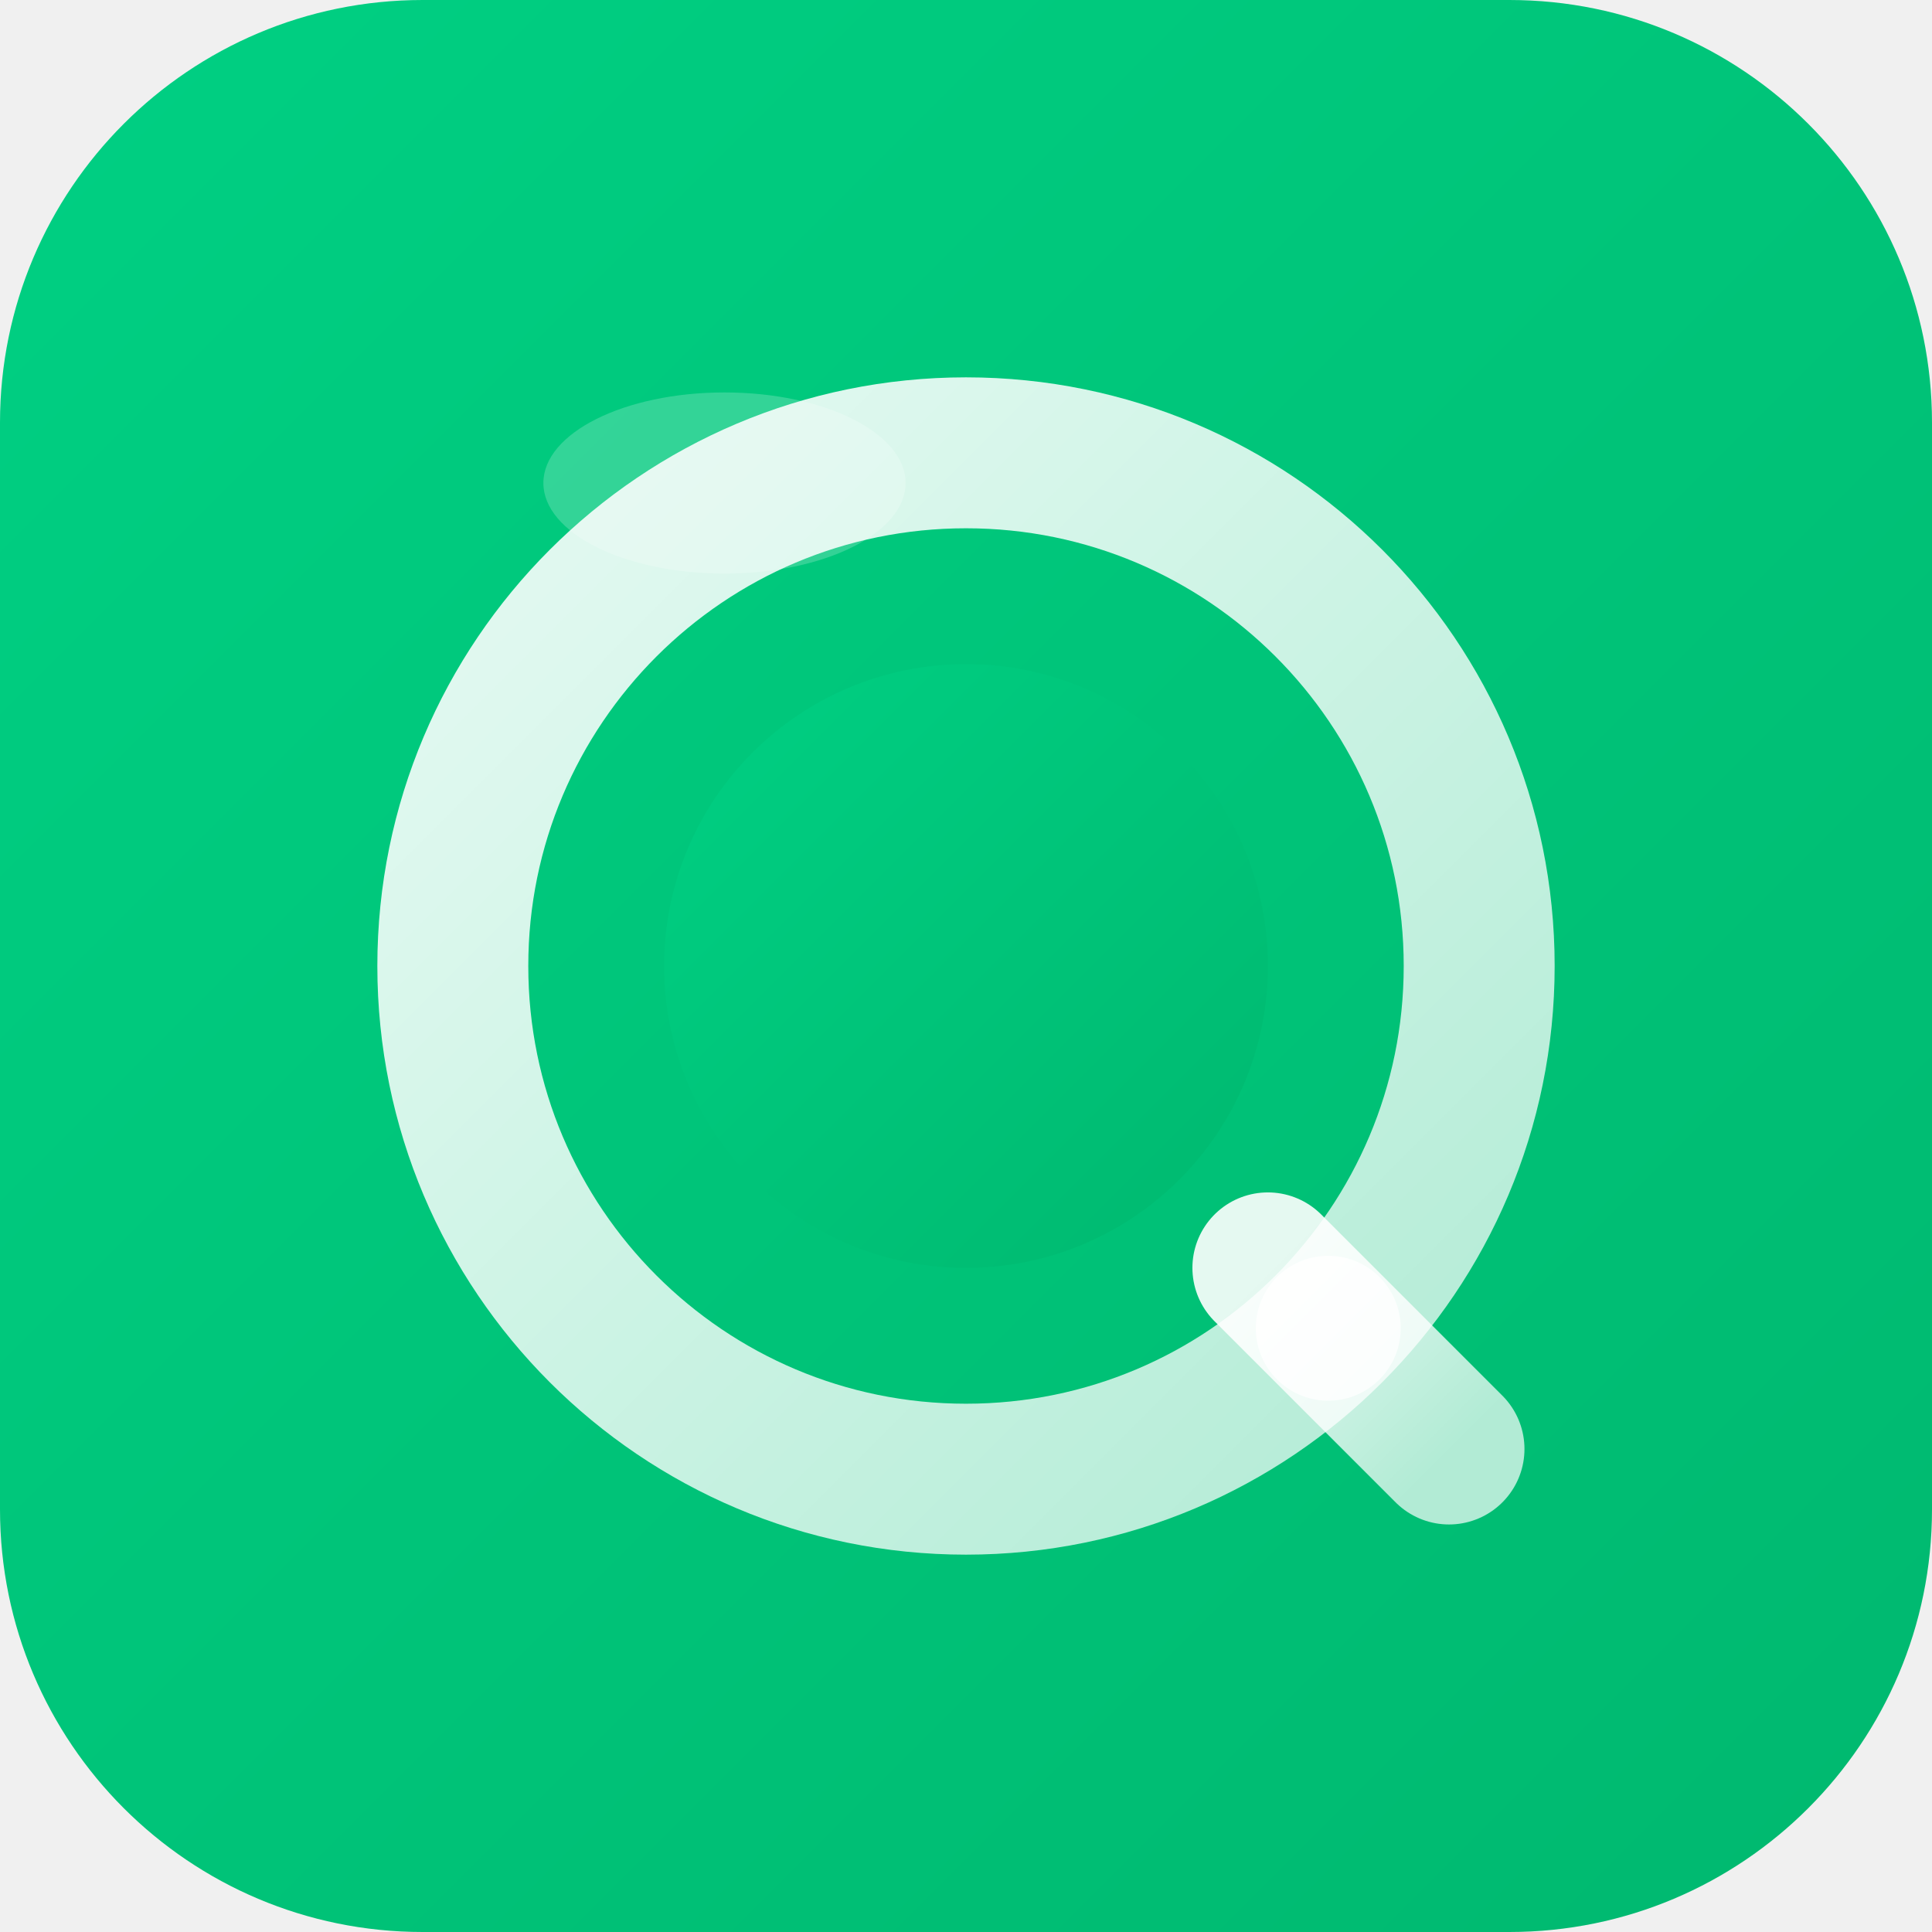
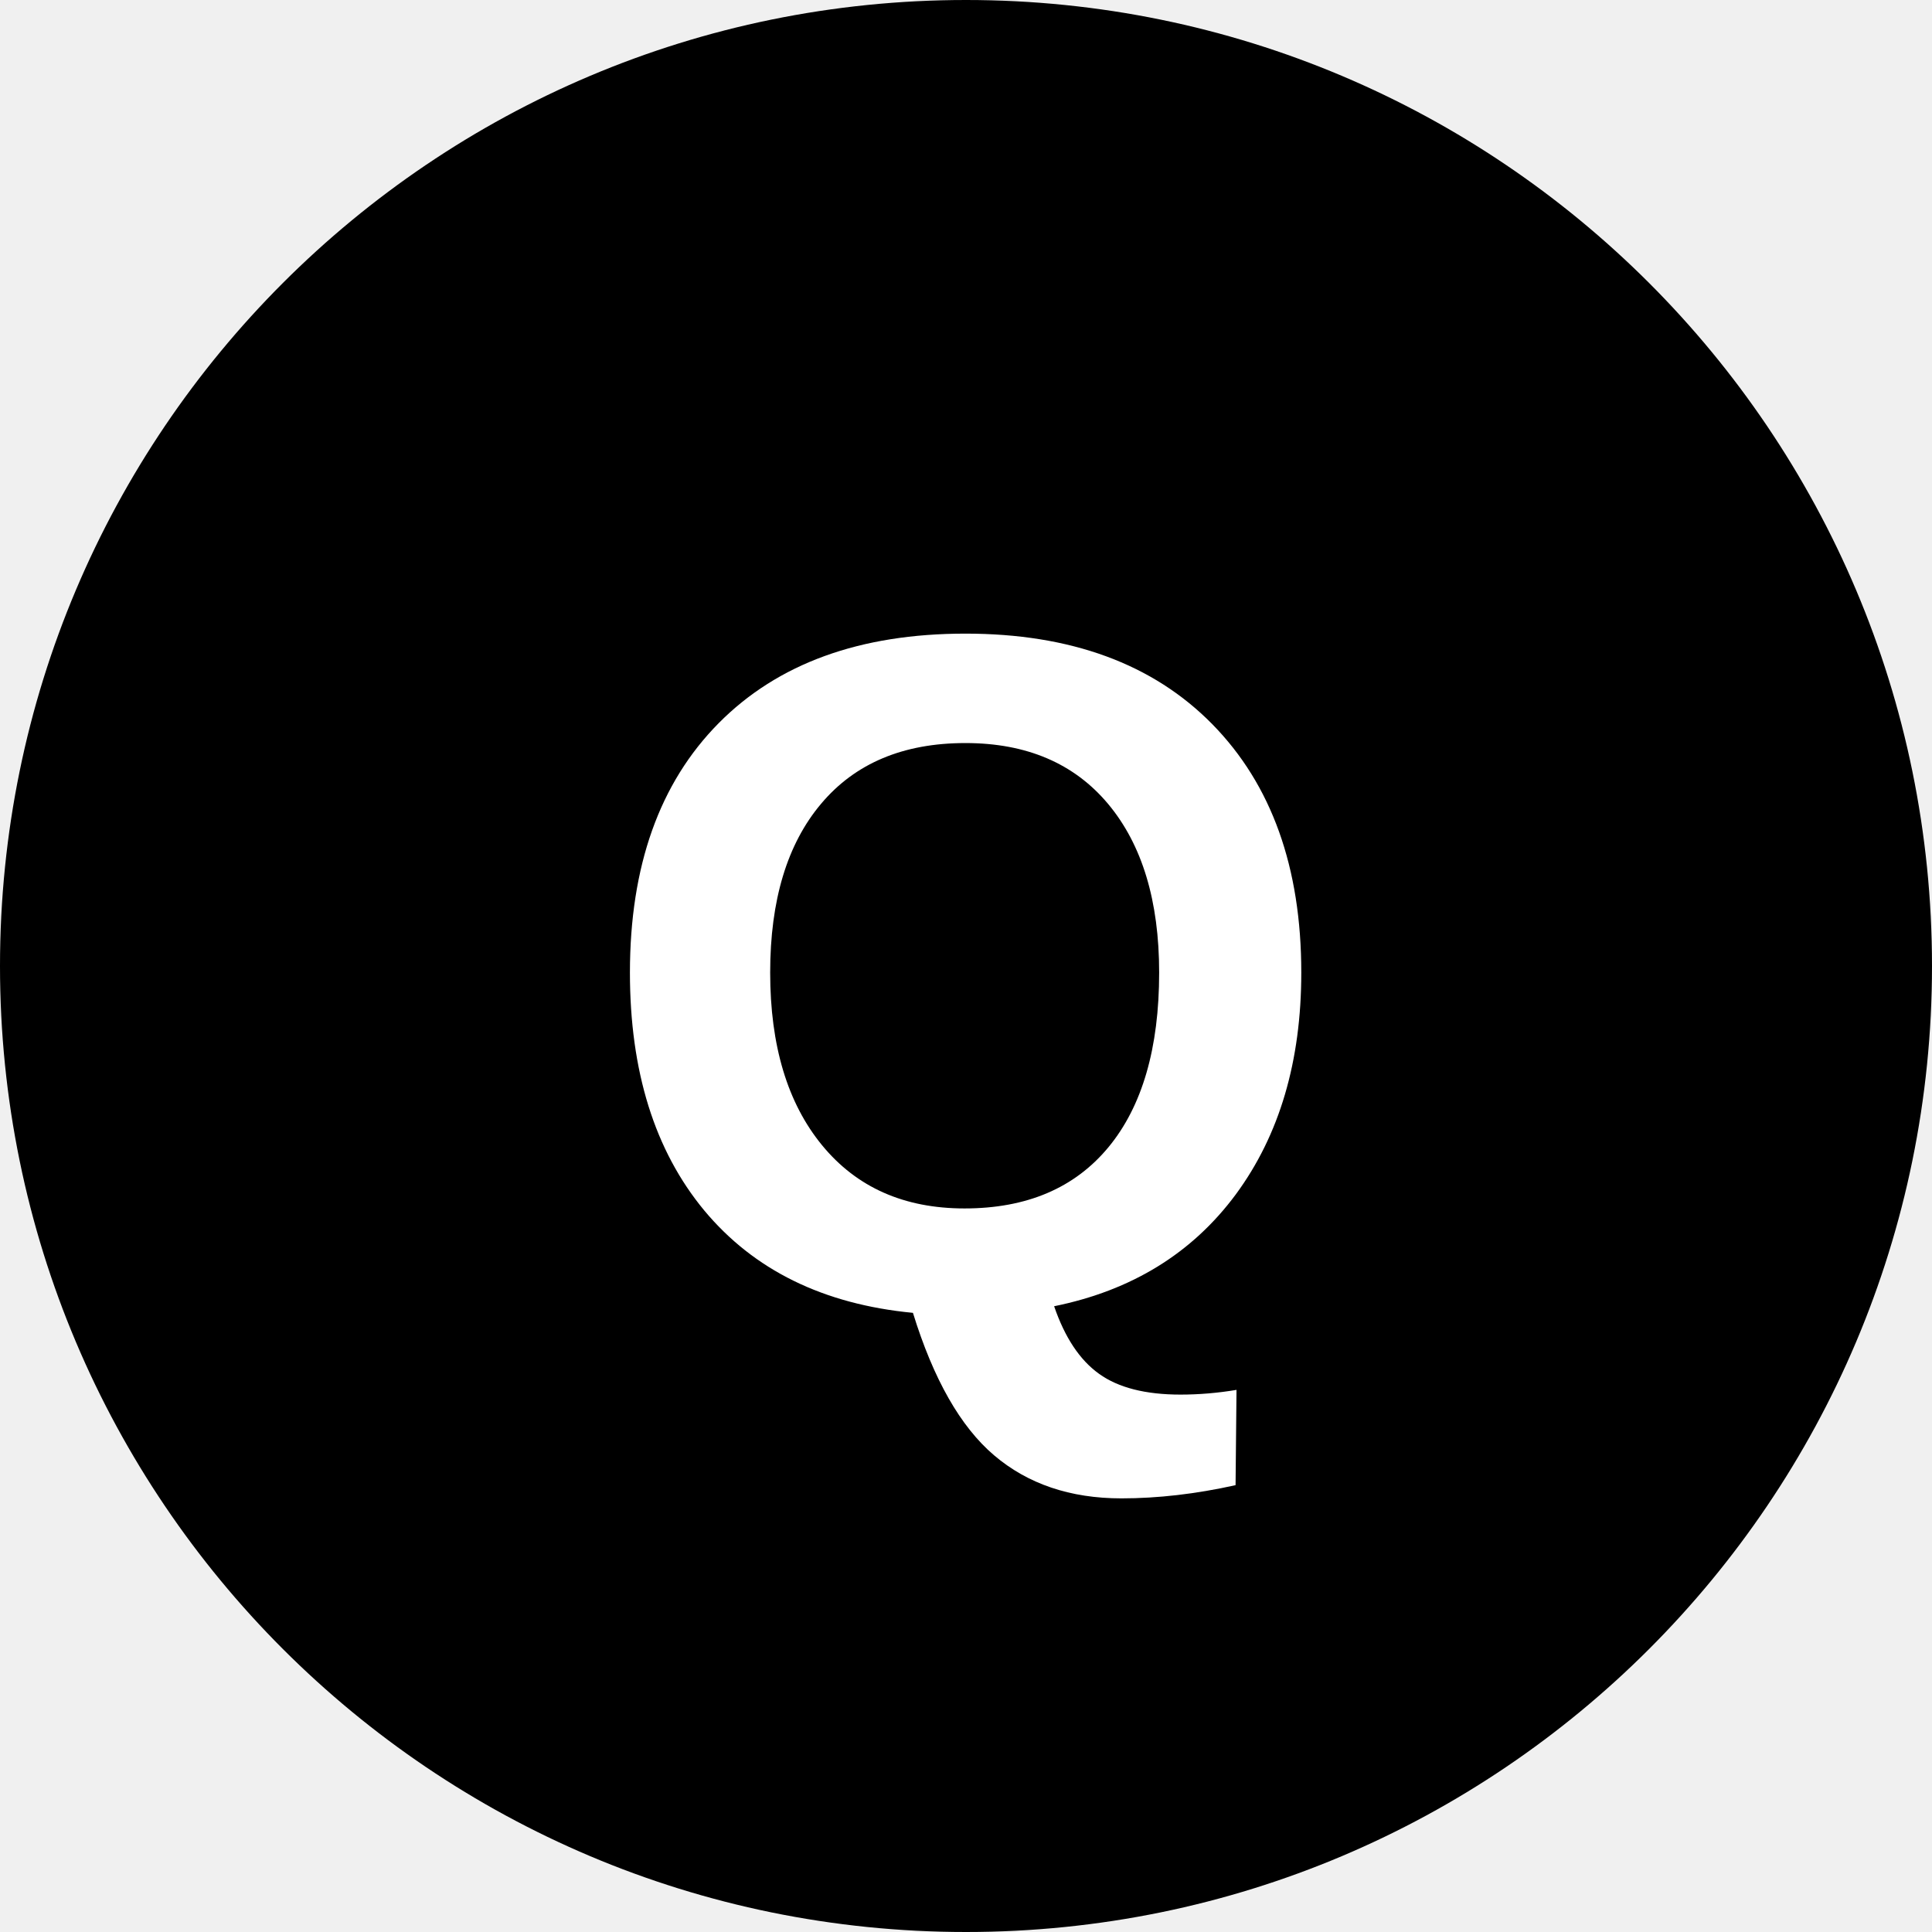
- <svg xmlns="http://www.w3.org/2000/svg" width="32" height="32" viewBox="0 0 32 32">
-   <defs>
-     <linearGradient id="qwikkerGrad" x1="0%" y1="0%" x2="100%" y2="100%">
-       <stop offset="0%" style="stop-color:#00d083;stop-opacity:1" />
-       <stop offset="100%" style="stop-color:#00b86f;stop-opacity:1" />
-     </linearGradient>
-     <linearGradient id="accentGrad" x1="0%" y1="0%" x2="100%" y2="100%">
-       <stop offset="0%" style="stop-color:#ffffff;stop-opacity:0.9" />
-       <stop offset="100%" style="stop-color:#ffffff;stop-opacity:0.7" />
-     </linearGradient>
-   </defs>
-   <rect width="32" height="32" rx="7" fill="url(#qwikkerGrad)" />
-   <g transform="translate(6, 6)">
-     <circle cx="10" cy="10" r="8.5" fill="none" stroke="url(#accentGrad)" stroke-width="2.5" />
-     <circle cx="10" cy="10" r="5" fill="url(#qwikkerGrad)" />
-     <line x1="15" y1="15" x2="18" y2="18" stroke="url(#accentGrad)" stroke-width="2.5" stroke-linecap="round" />
-     <circle cx="16" cy="16" r="1.2" fill="url(#accentGrad)" />
-   </g>
-   <ellipse cx="12" cy="8" rx="3" ry="1.5" fill="rgba(255,255,255,0.2)" />
+ <svg xmlns="http://www.w3.org/2000/svg" viewBox="0 0 96 96">
+   <circle cx="48" cy="48" r="48" fill="#000000" />
+   <text x="48" y="65" font-family="Arial, sans-serif" font-size="48" font-weight="bold" fill="#ffffff" text-anchor="middle">Q</text>
</svg>
